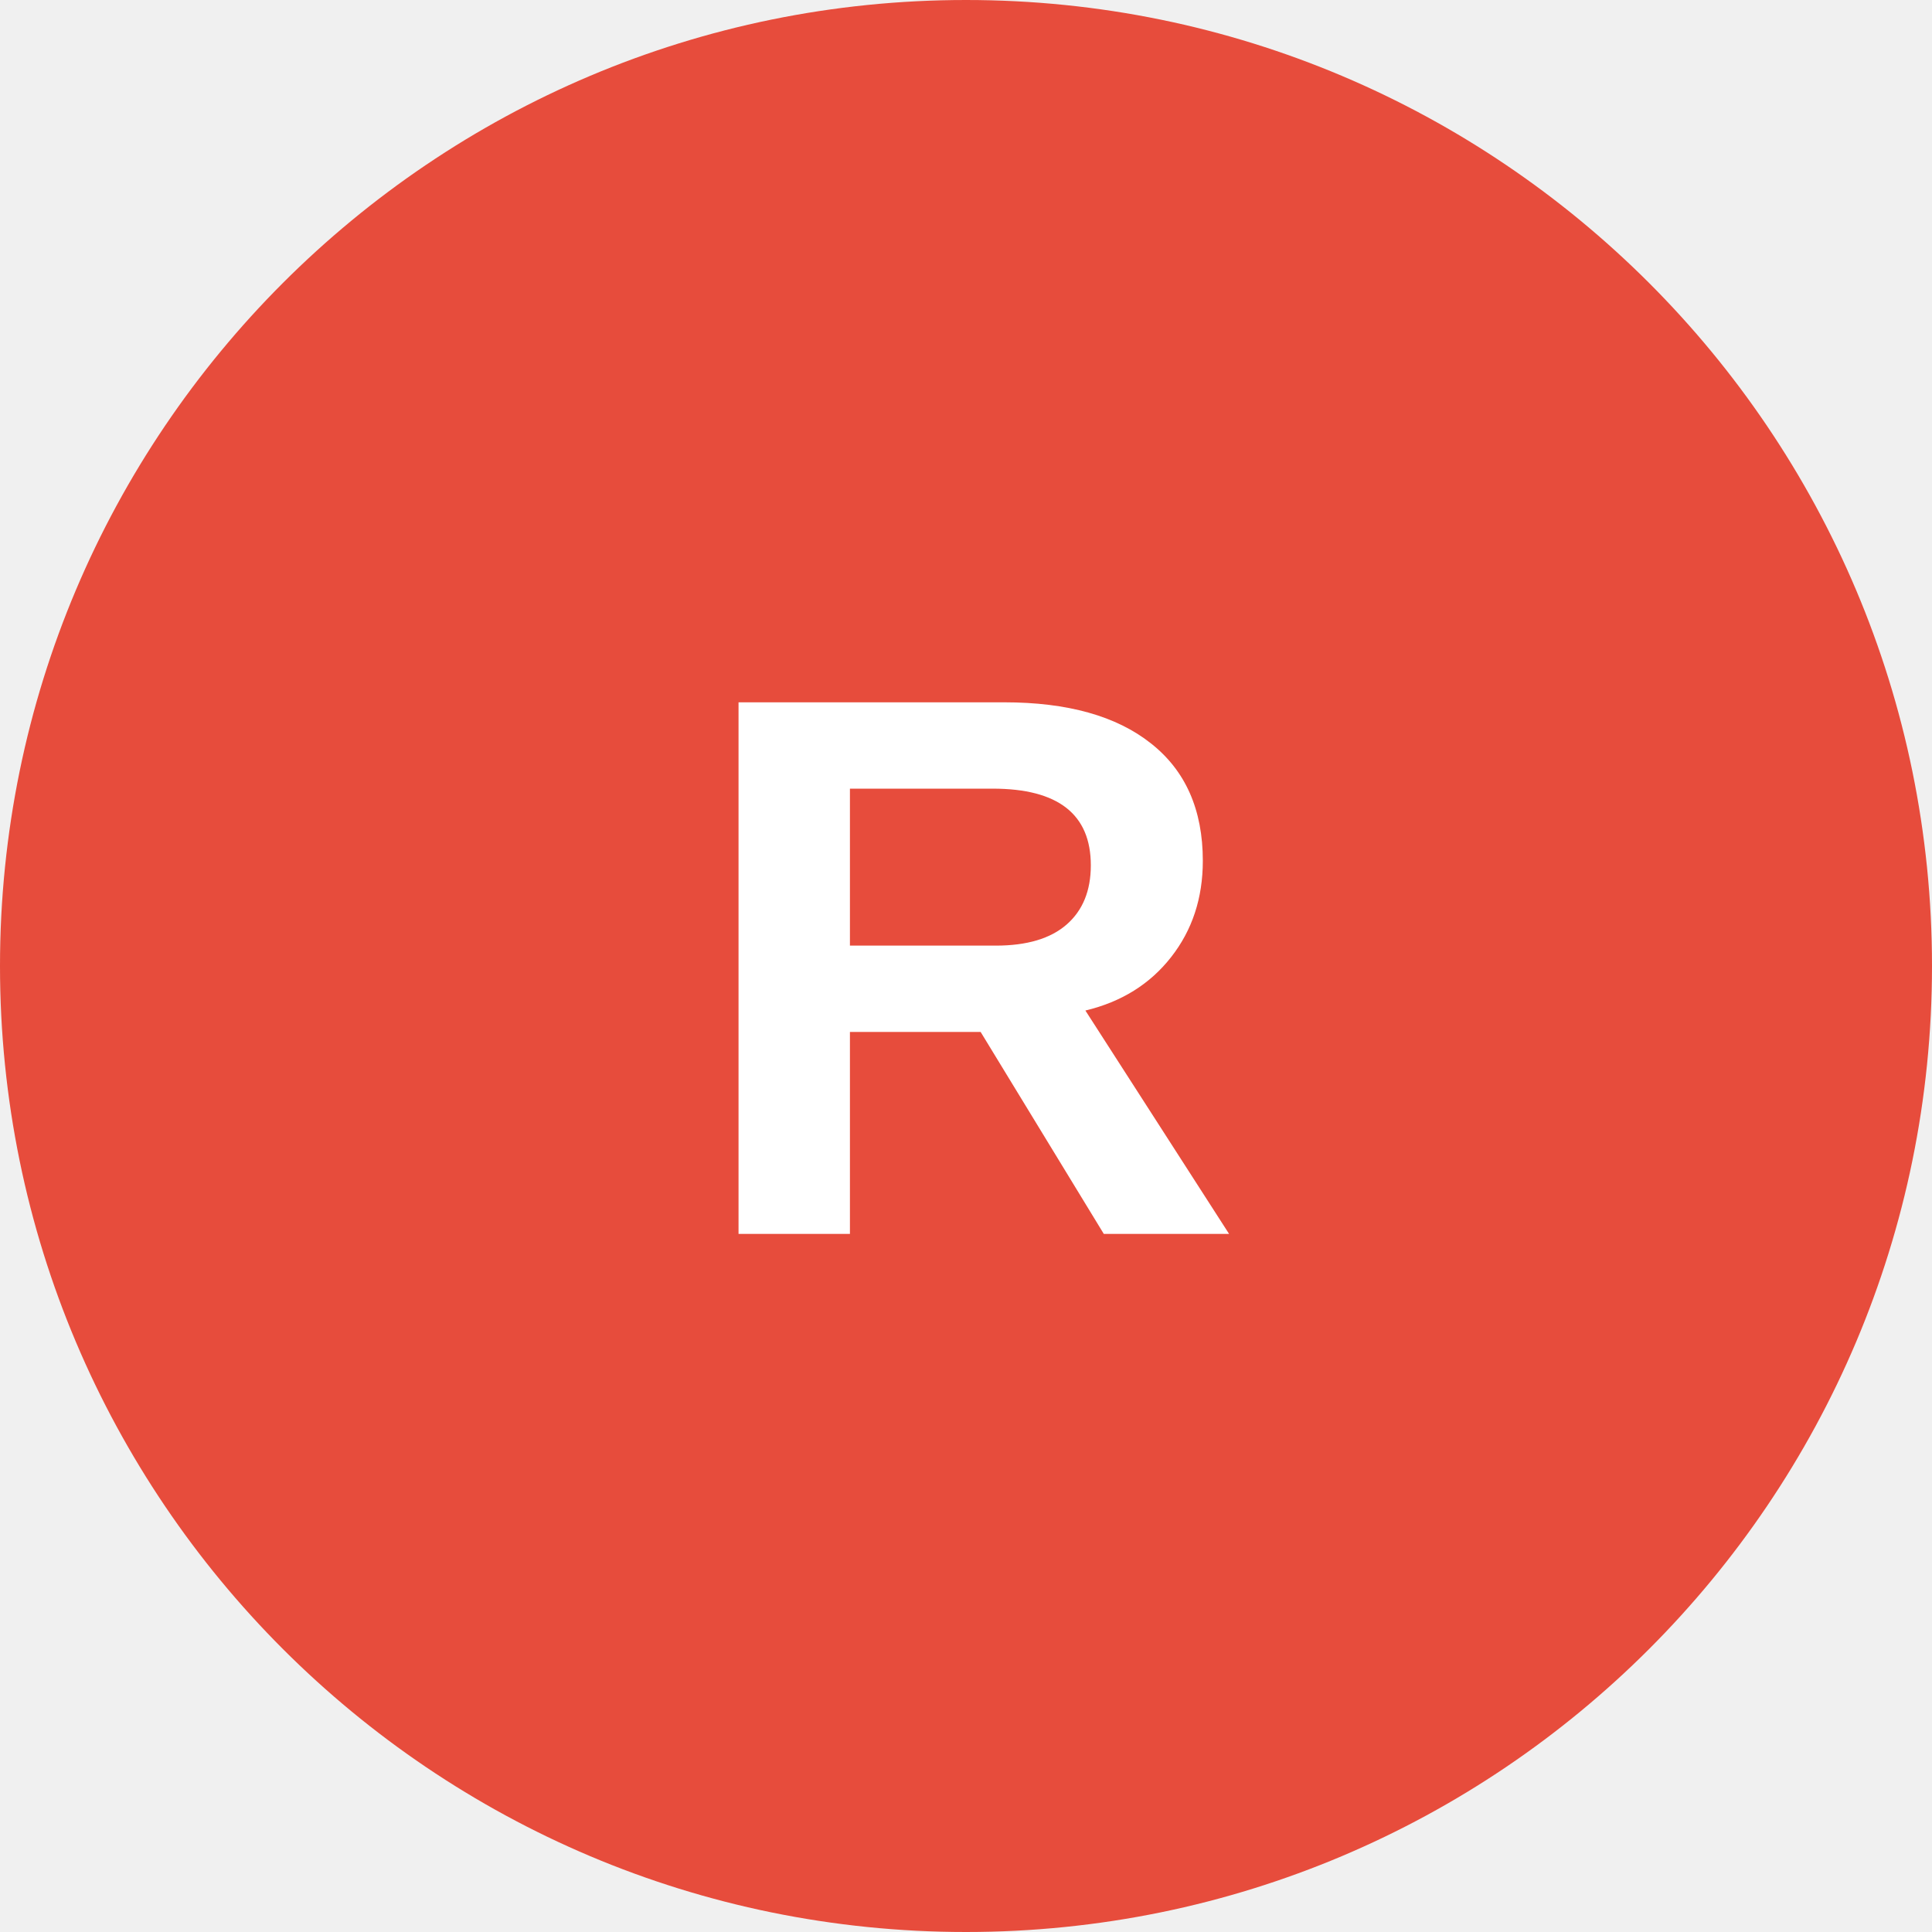
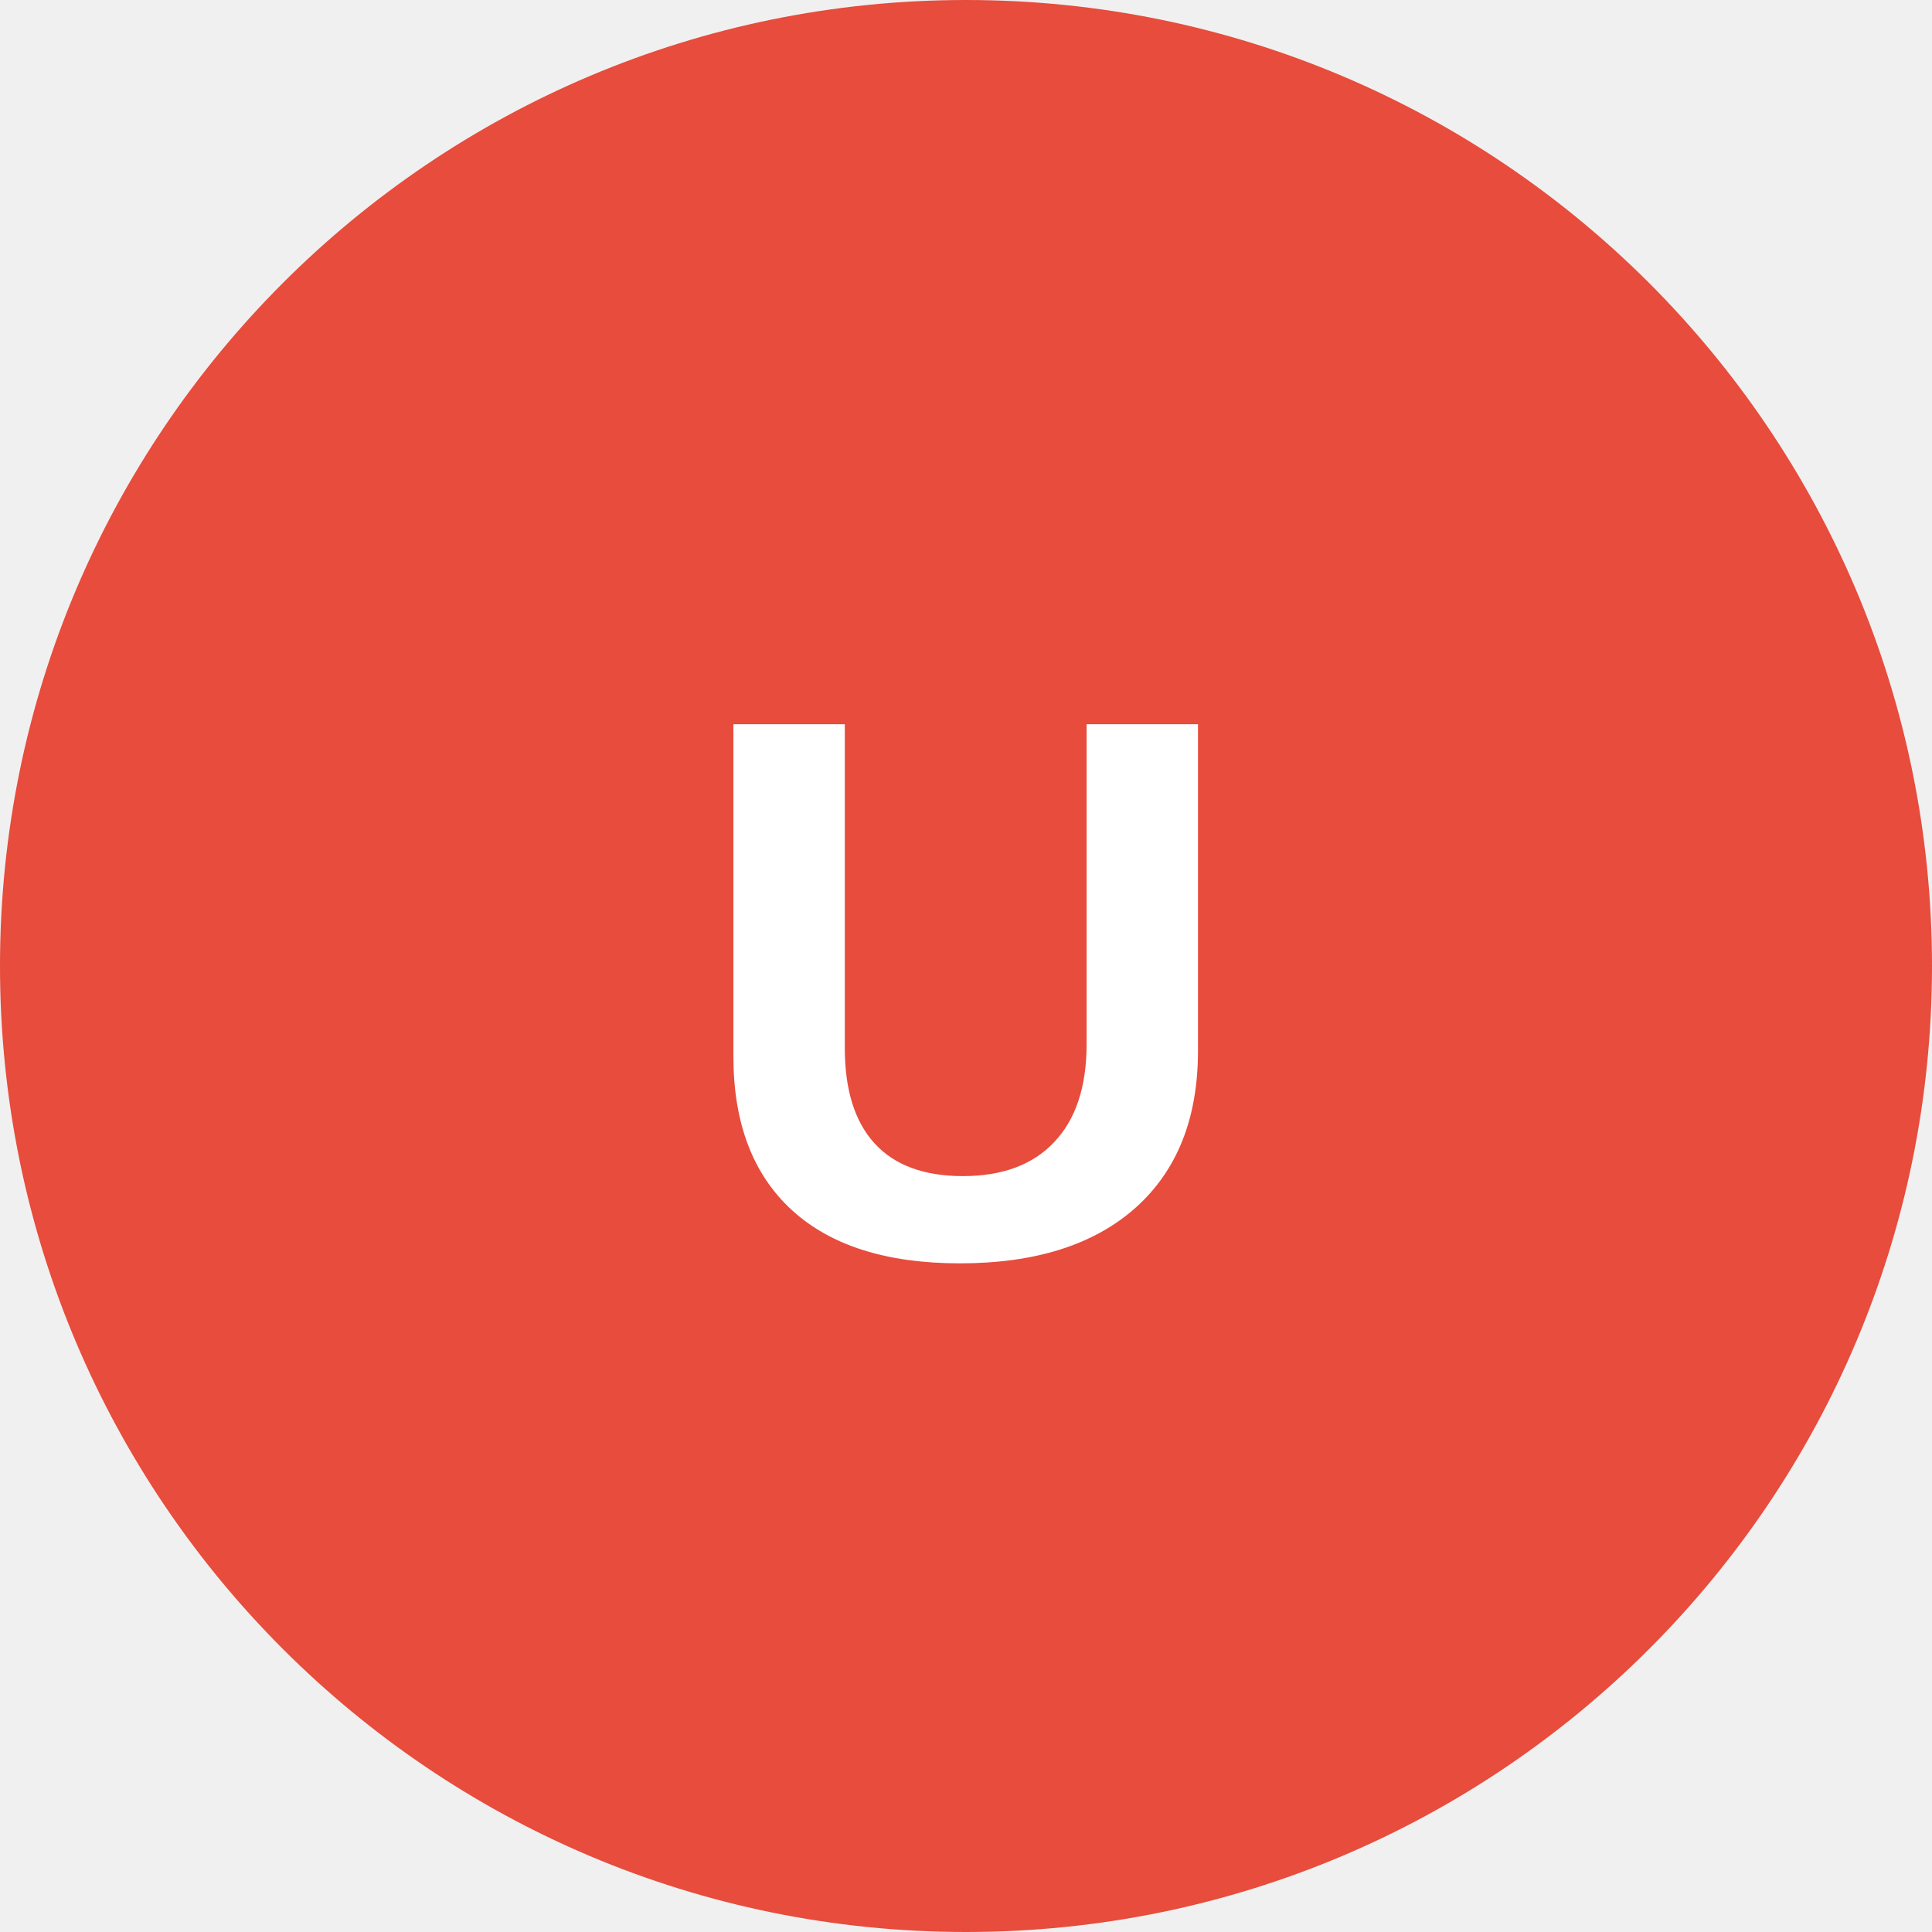
<svg xmlns="http://www.w3.org/2000/svg" width="100" height="100" viewBox="0 0 100 100">
-   <circle cx="50" cy="50" r="50" fill="#E74C3C" />
-   <text x="50" y="50" text-anchor="middle" dominant-baseline="central" font-family="Arial, sans-serif" font-size="40" font-weight="bold" fill="white">R</text>
+   <circle cx="50" cy="50" r="50" fill="#e74c3c" />
+   <text x="50" y="65" font-size="40" font-family="Arial, sans-serif" font-weight="bold" fill="white" text-anchor="middle">U</text>
</svg>
